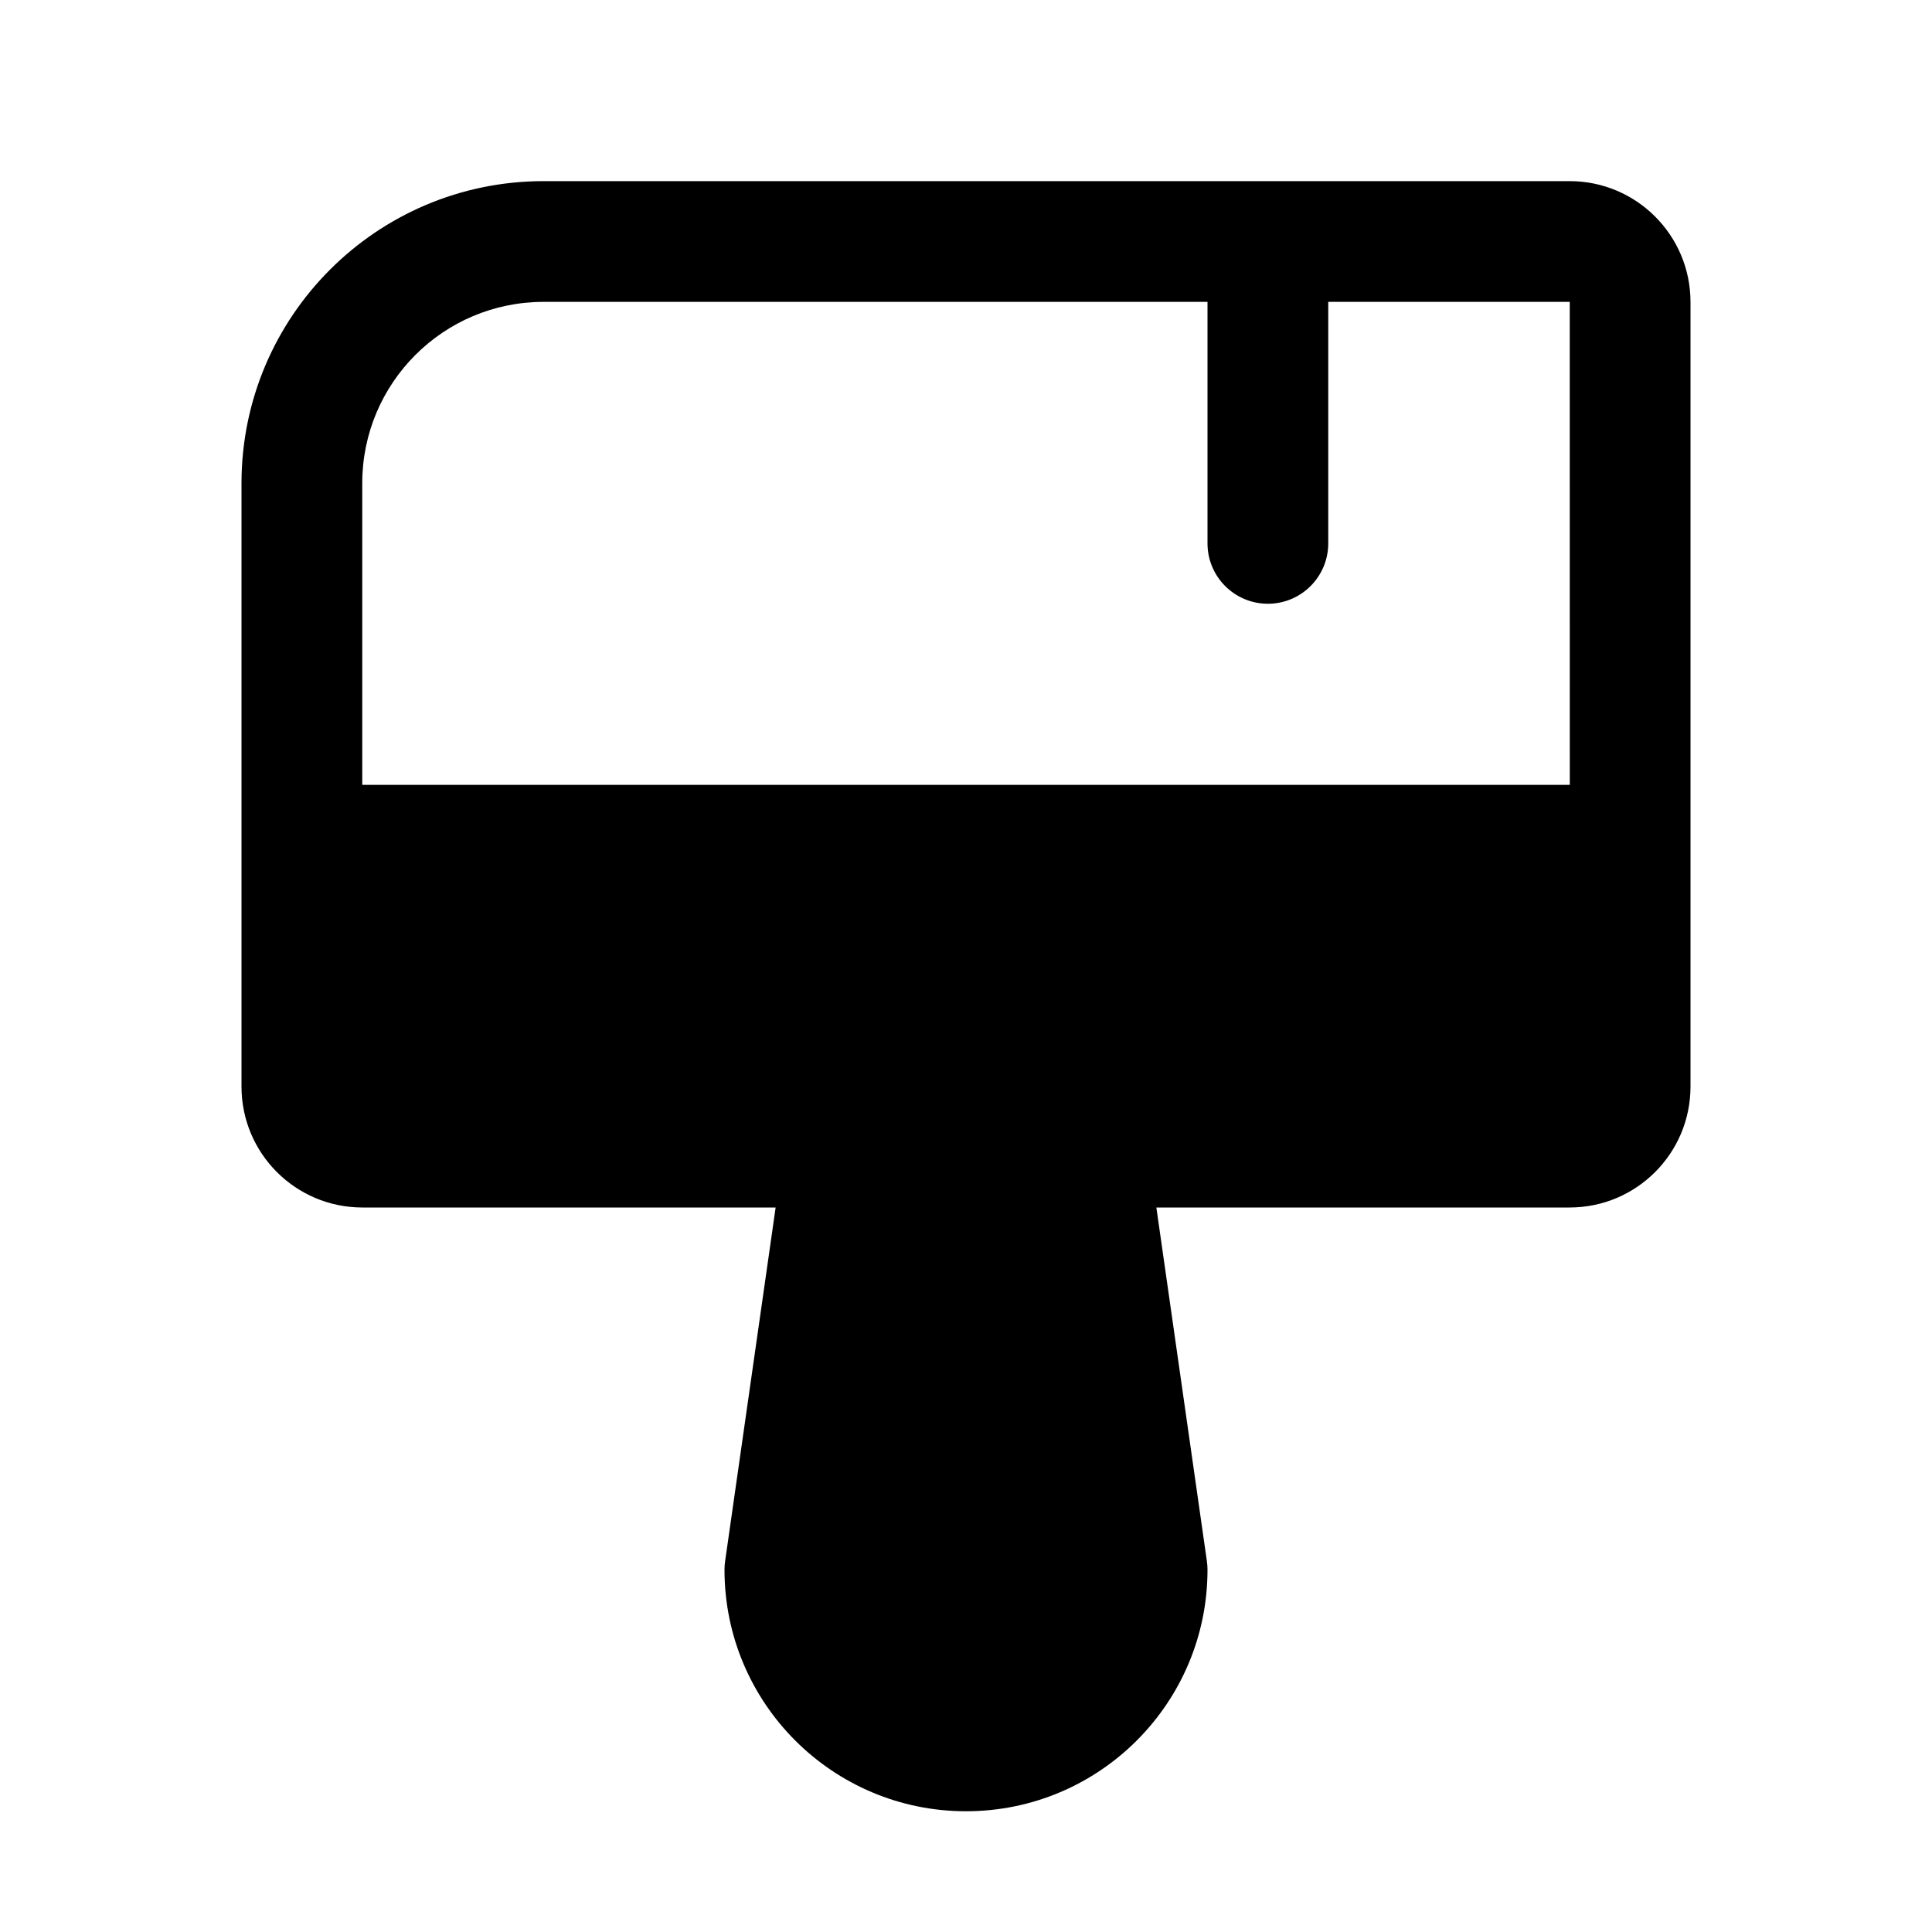
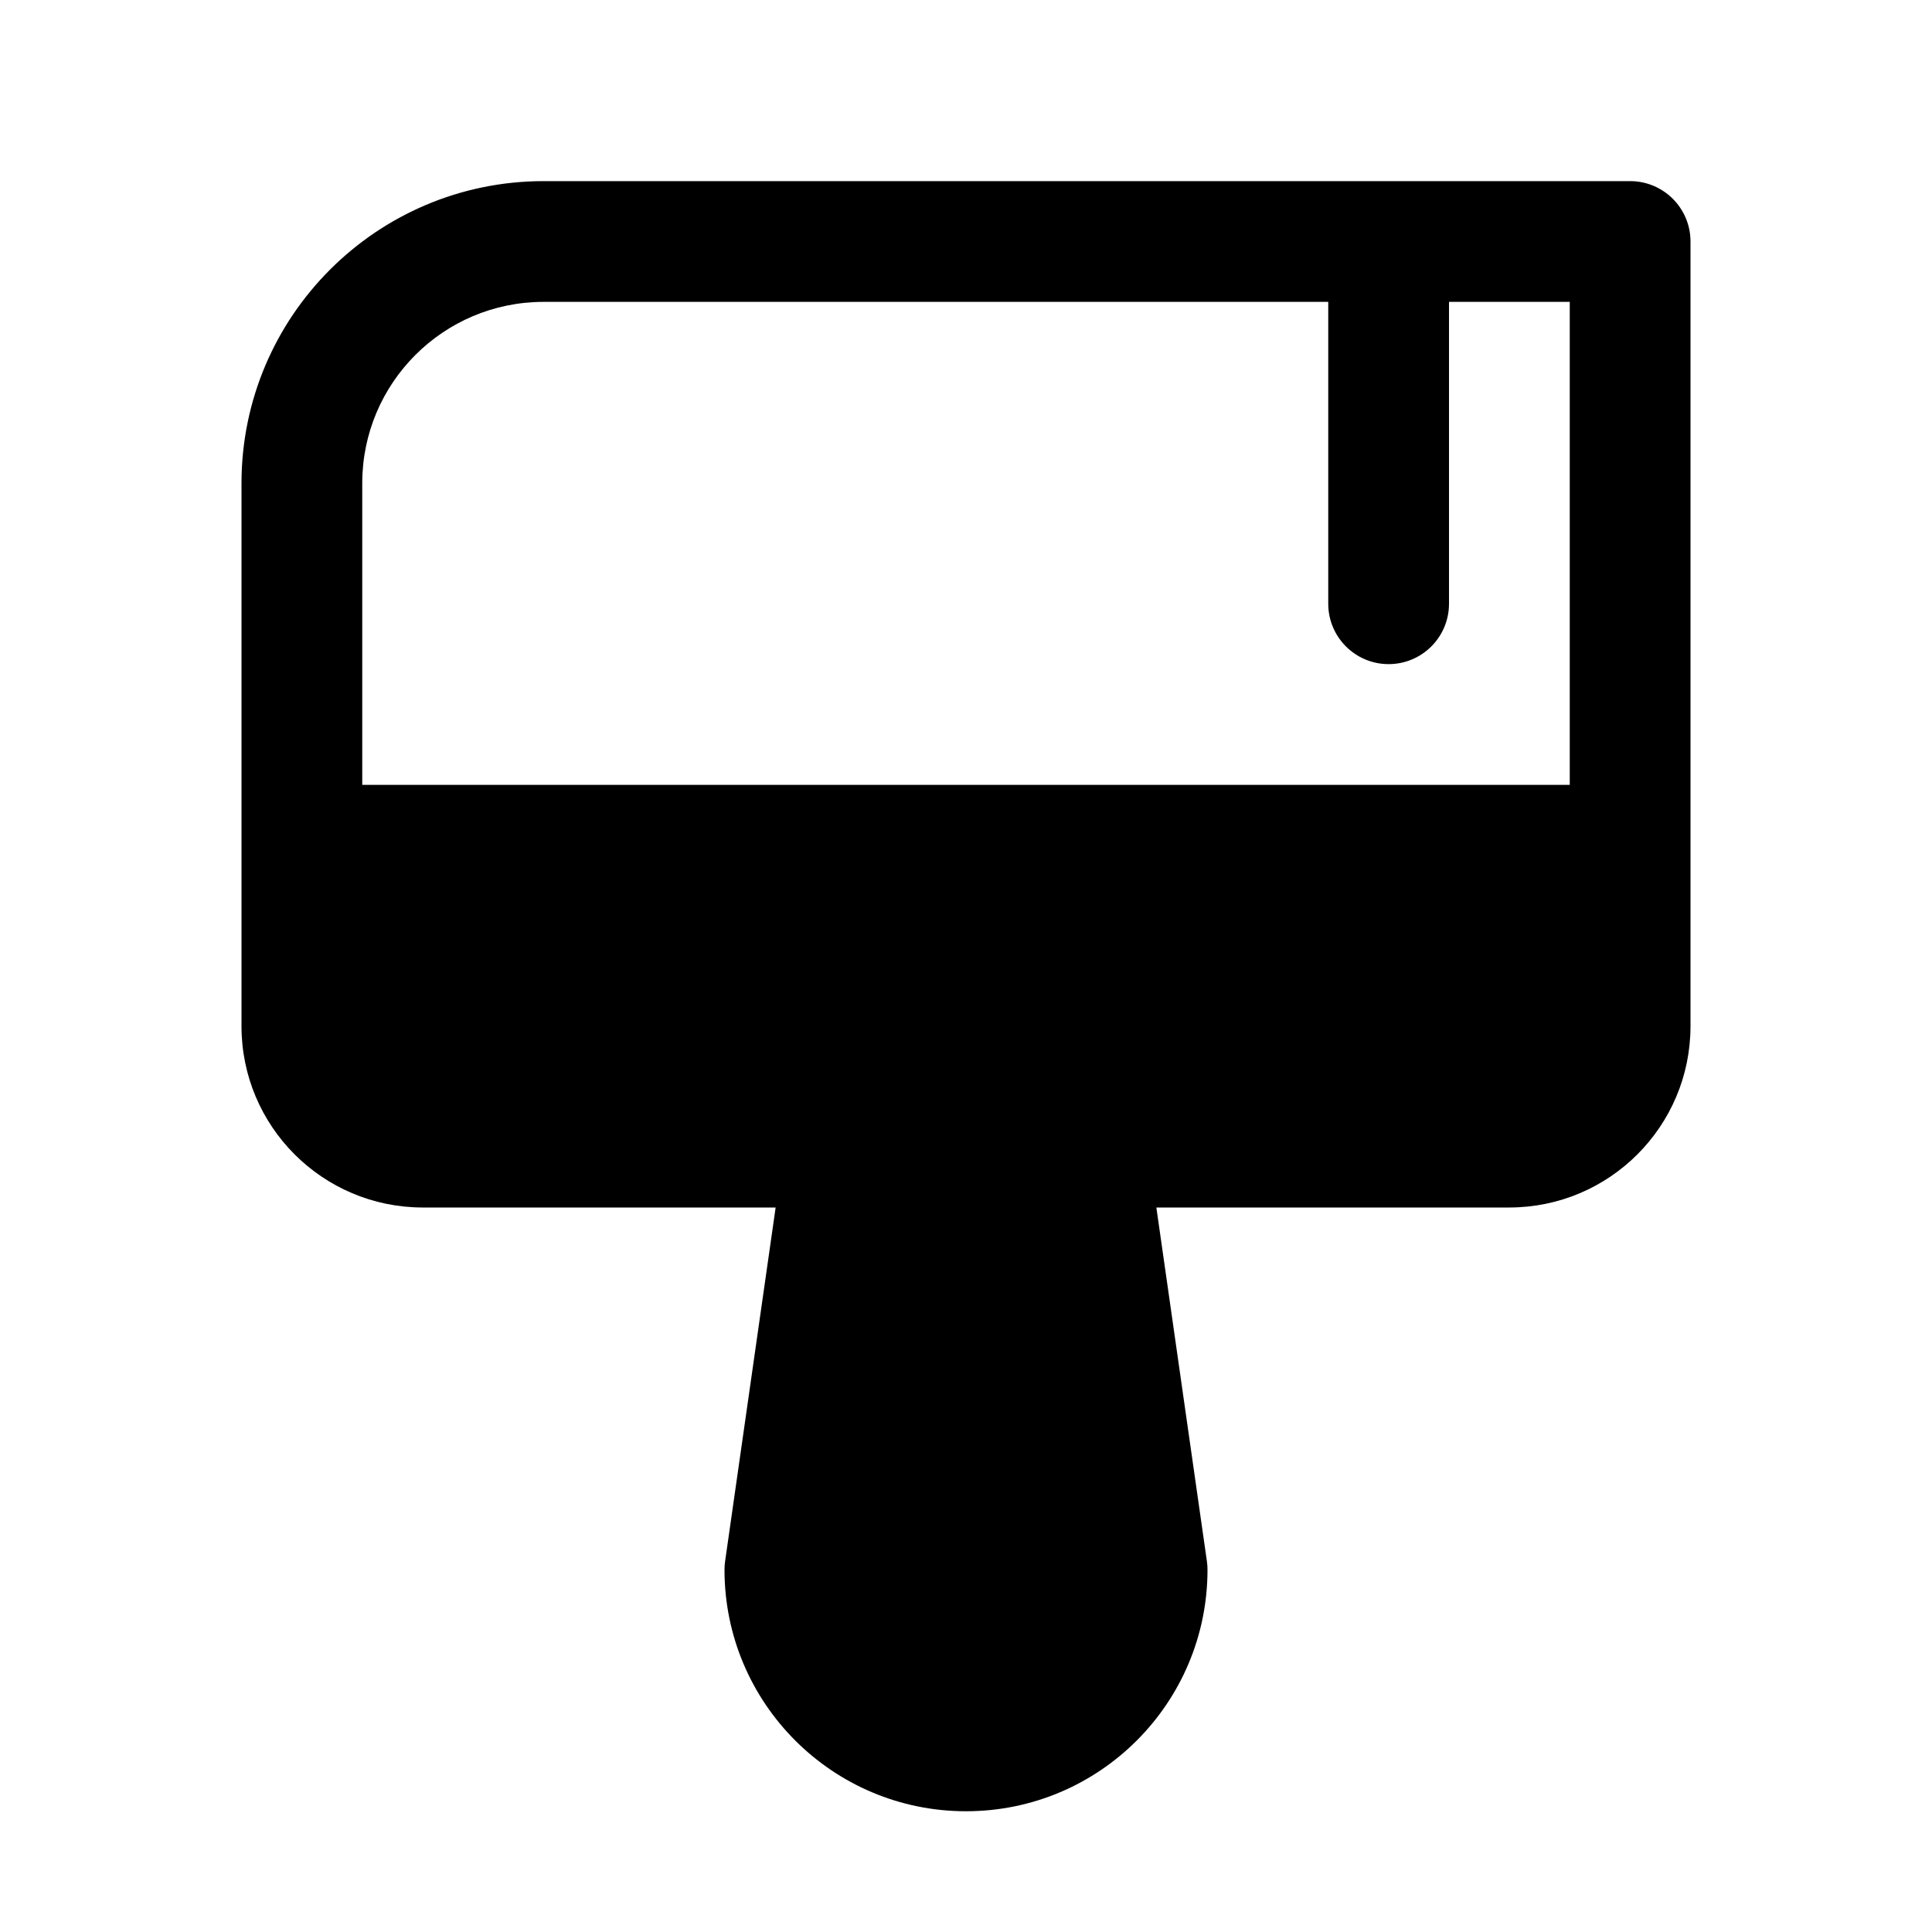
<svg xmlns="http://www.w3.org/2000/svg" viewBox="0 0 256 256" fill="currentColor">
-   <path d="M208,24H72A40.046,40.046,0,0,0,32,64v80a16.018,16.018,0,0,0,16,16h54.776l-6.695,46.868A7.98,7.98,0,0,0,96,208a32,32,0,0,0,64,0,7.98,7.98,0,0,0-.081-1.132L153.224,160H208a16.018,16.018,0,0,0,16-16V40A16.018,16.018,0,0,0,208,24ZM72,40h88V72a8,8,0,0,0,16,0V40h32l.006,64H48V64A24.027,24.027,0,0,1,72,40Z" />
+   <path d="M216,24H72A40.046,40.046,0,0,0,32,64v72a24.027,24.027,0,0,0,24,24h46.776l-6.695,46.868A7.98,7.98,0,0,0,96,208a32,32,0,0,0,64,0,7.98,7.98,0,0,0-.081-1.132L153.224,160H200a24.027,24.027,0,0,0,24-24V32A8,8,0,0,0,216,24Zm-8,80H48V64A24.027,24.027,0,0,1,72,40H176V80a8,8,0,0,0,16,0V40h16Z" />
</svg>
